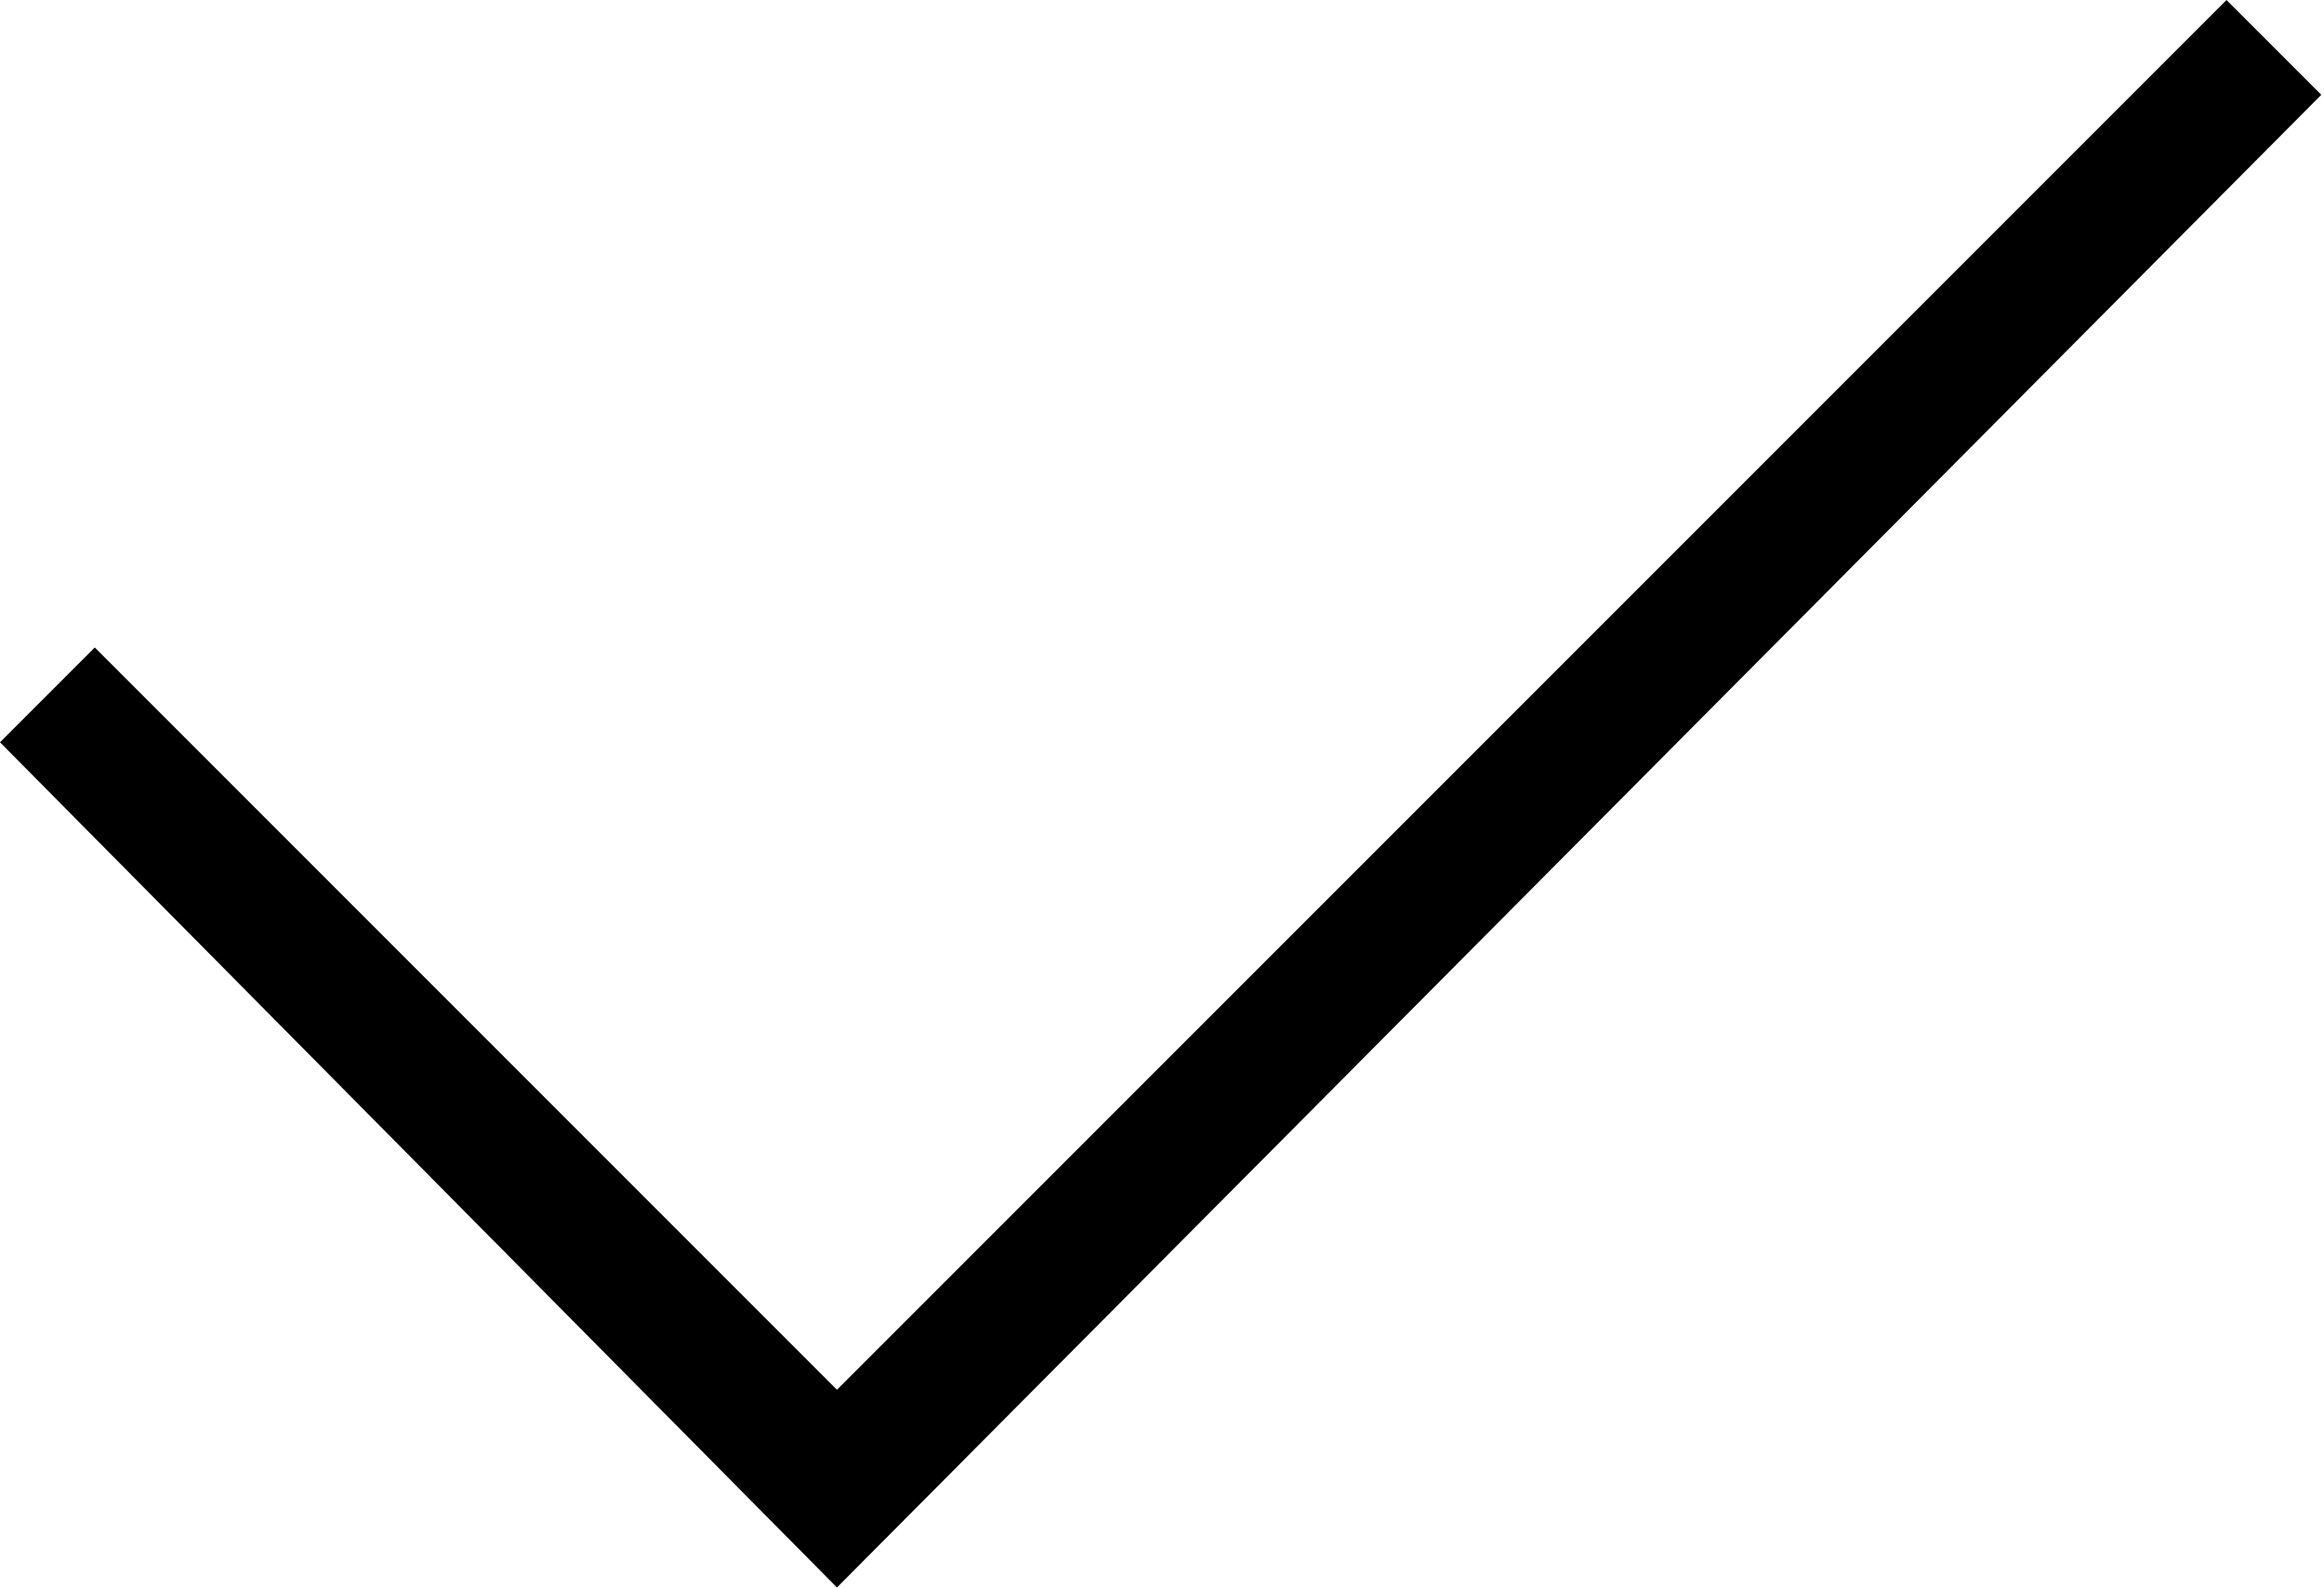
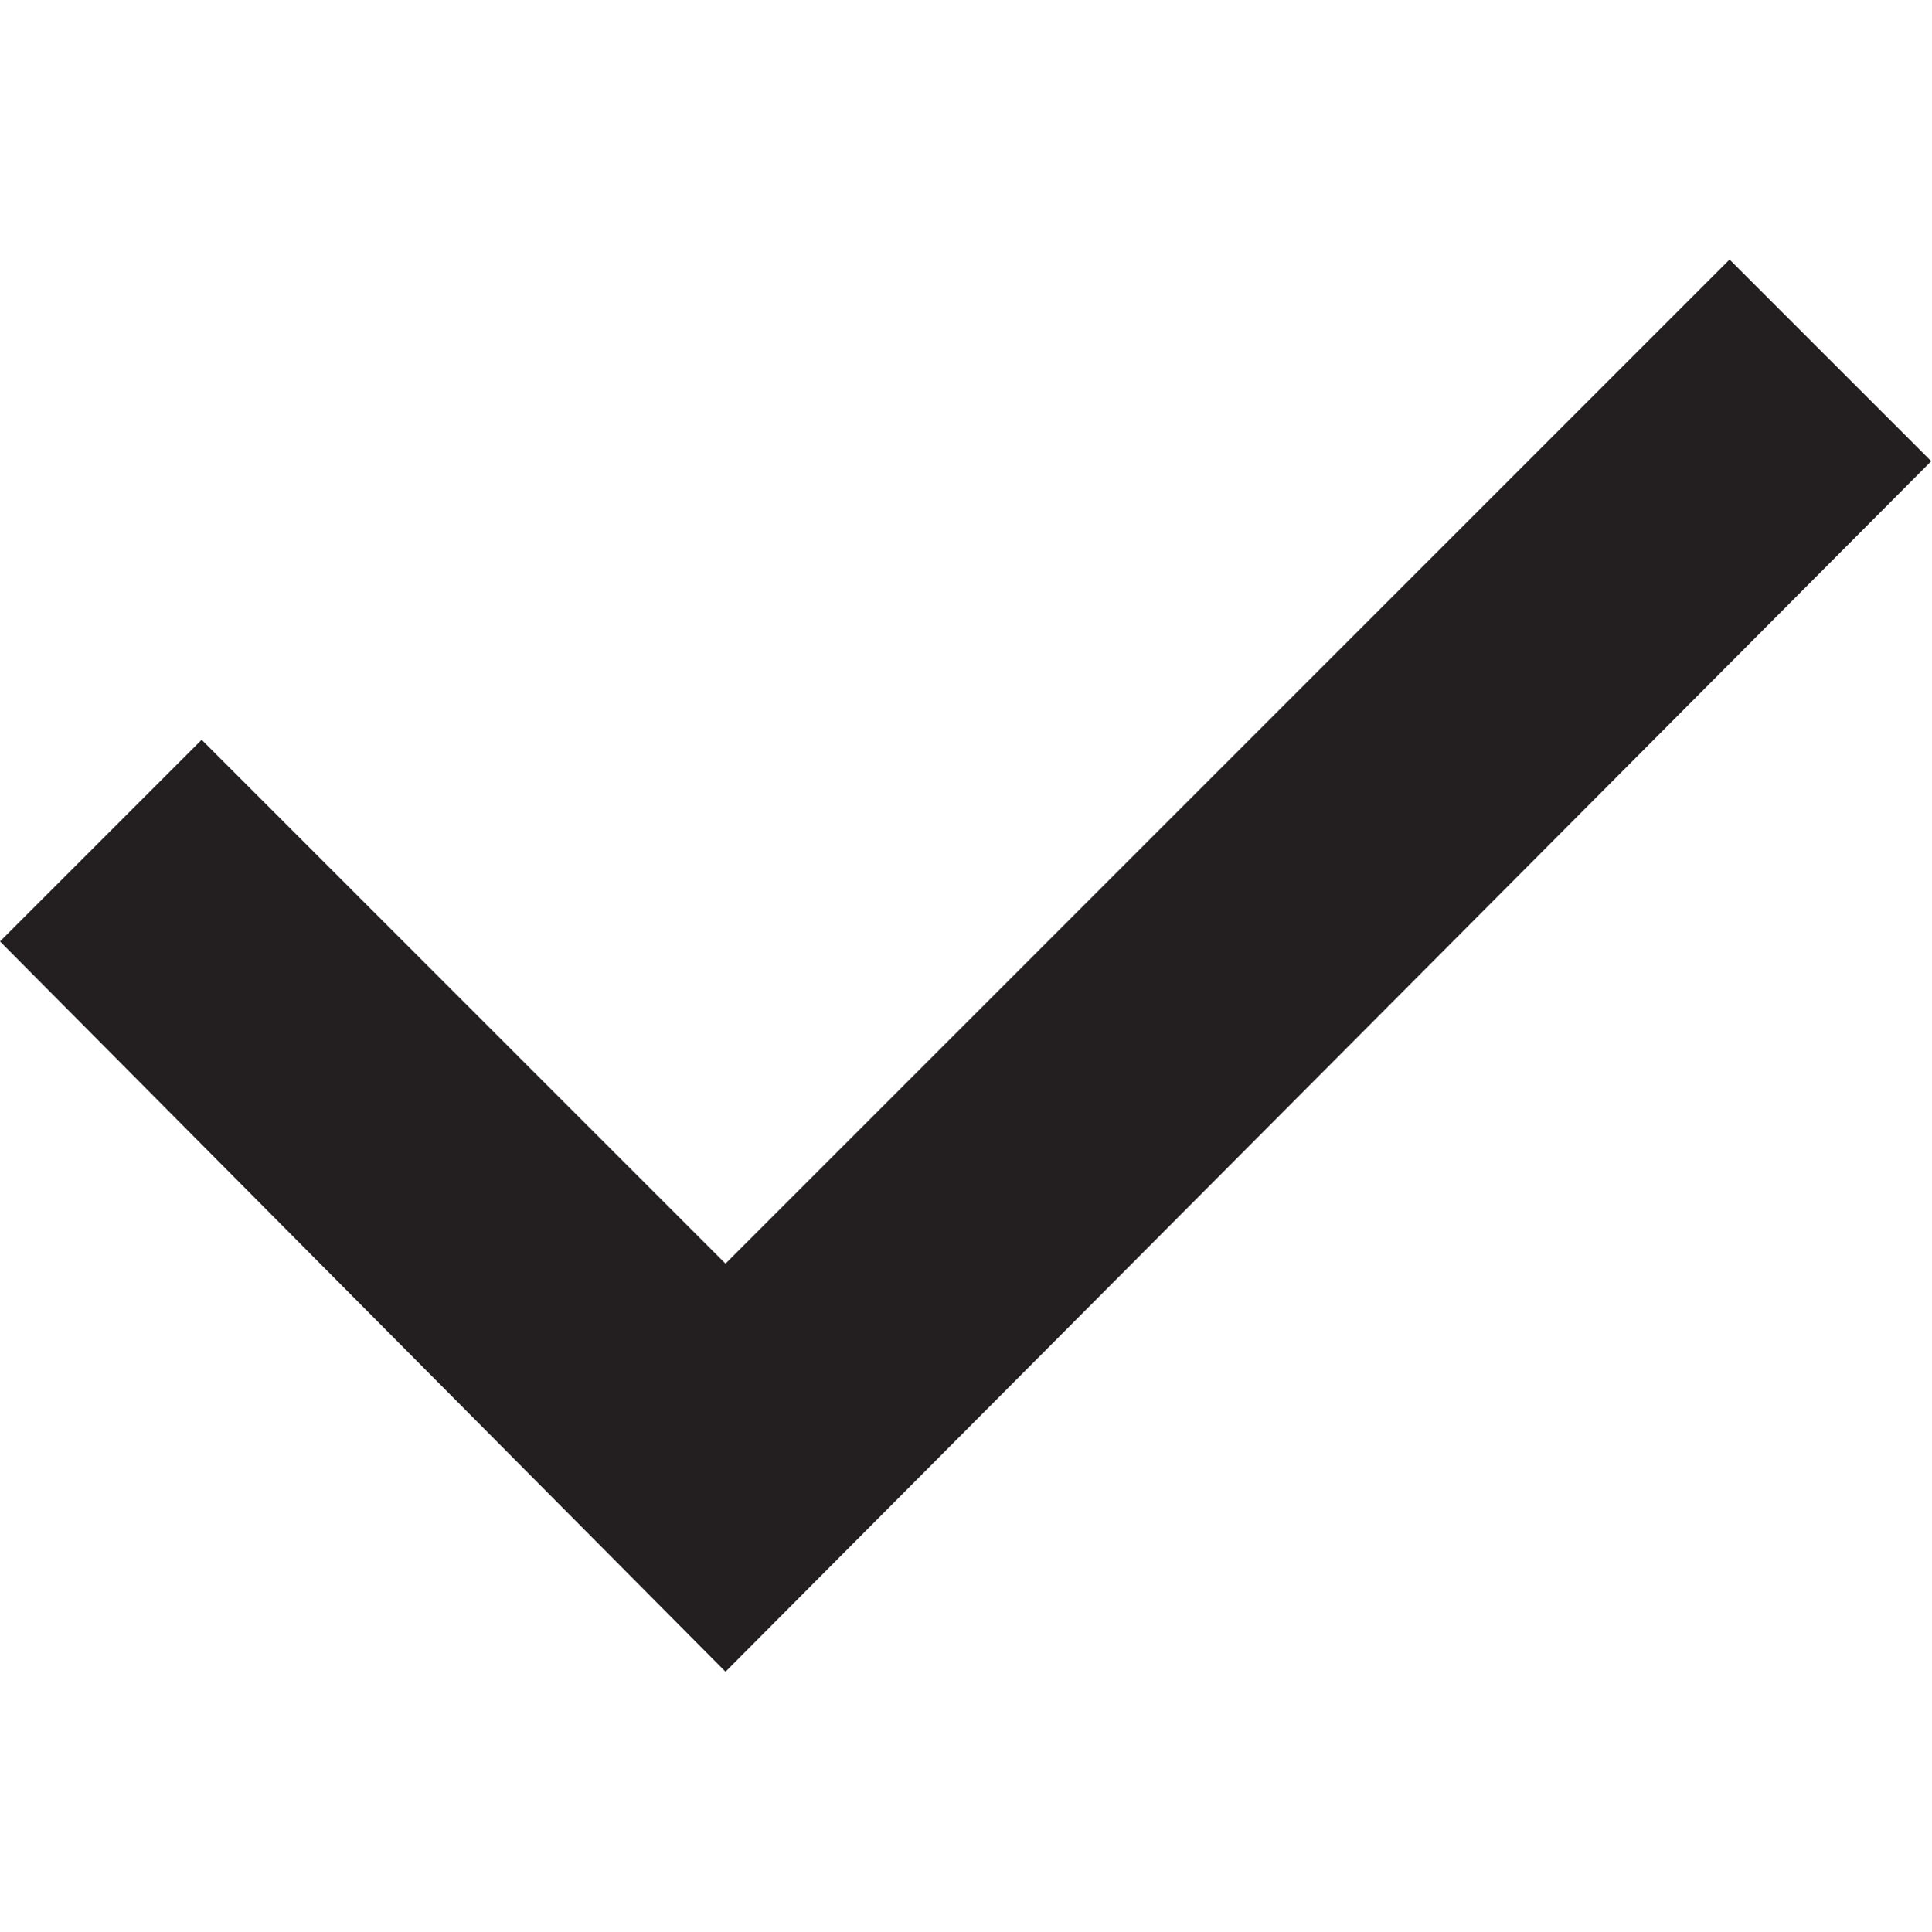
- <svg xmlns="http://www.w3.org/2000/svg" version="1.1" id="Isolationsmodus" x="0px" y="0px" viewBox="596.5 369.4 85.8 58.6" enable-background="new 596.5 369.4 85.8 58.6" xml:space="preserve">
-   <polygon points="627.4,428 596.5,396.8 600,393.3 627.4,420.7 678.7,369.4 682.2,372.9 " />
+ <svg xmlns="http://www.w3.org/2000/svg" version="1.1" id="Isolationsmodus" x="0px" y="0px" viewBox="155.9 279.2 283.5 283.5" enable-background="new 155.9 279.2 283.5 283.5" xml:space="preserve">
+   <polygon fill="#231F20" points="262.4,524.6 155.9,417.4 185.5,387.8 262.4,464.7 409.8,317.3 439.4,346.9 " />
</svg>
